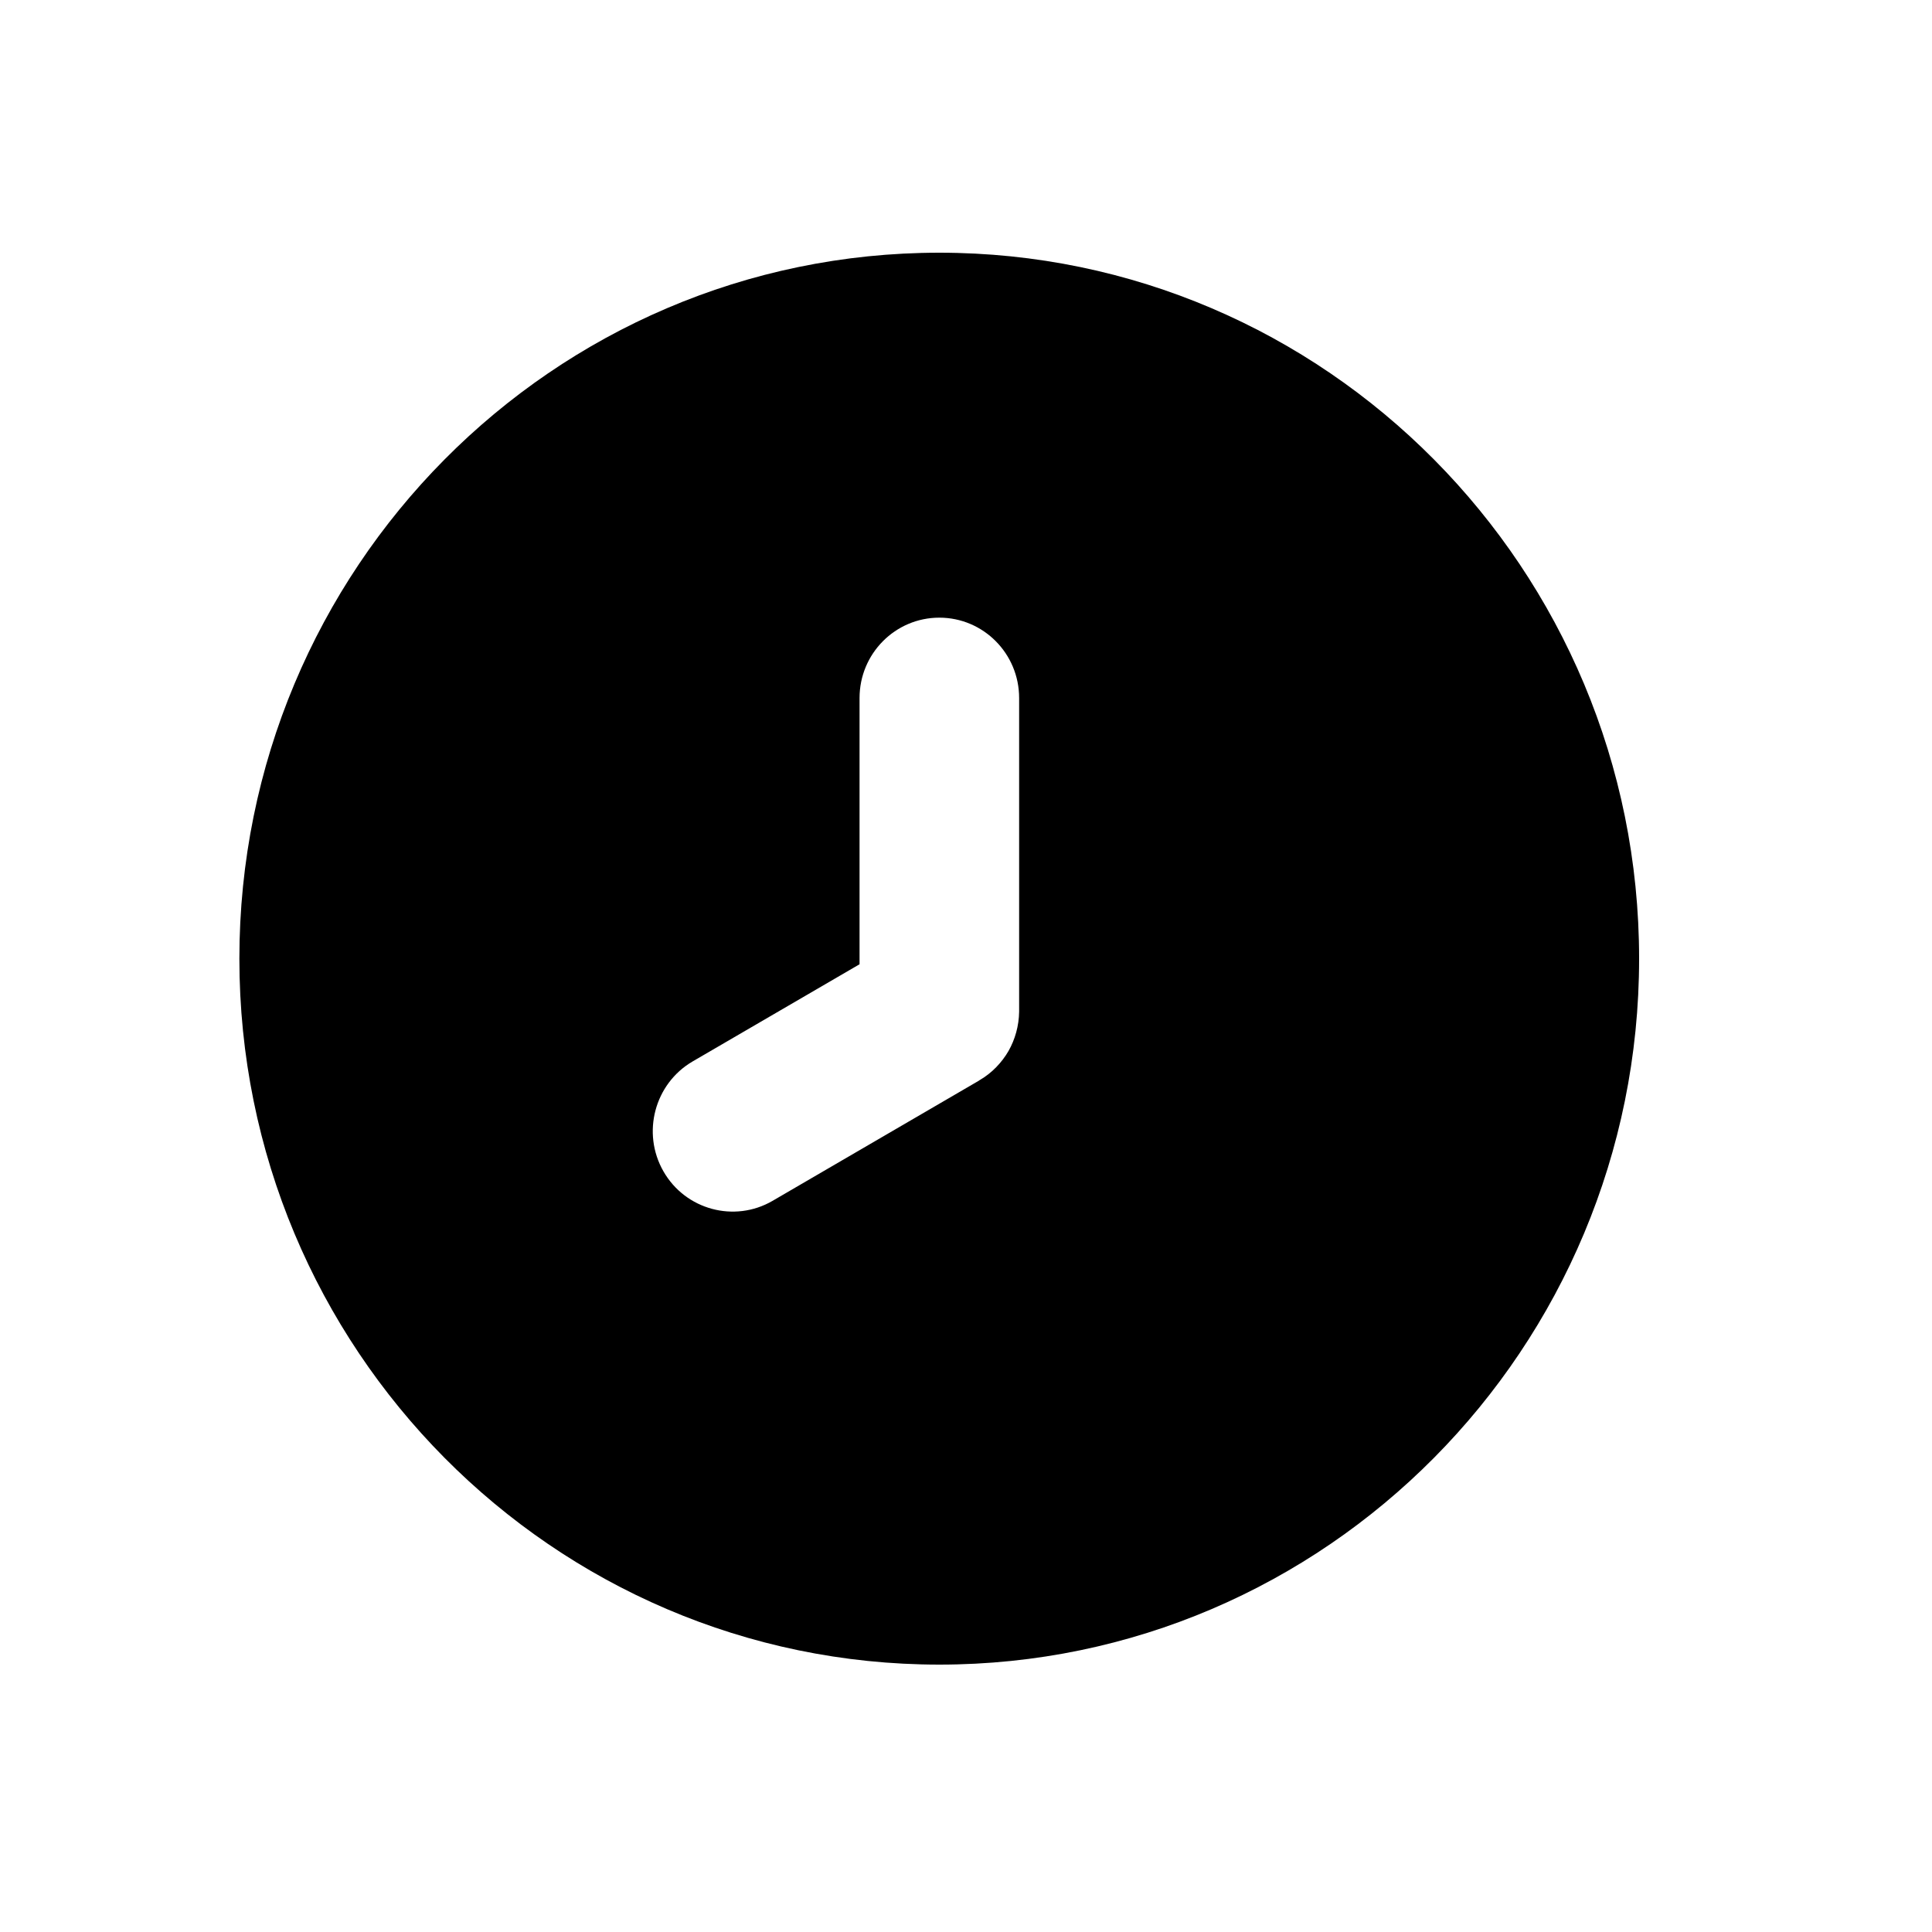
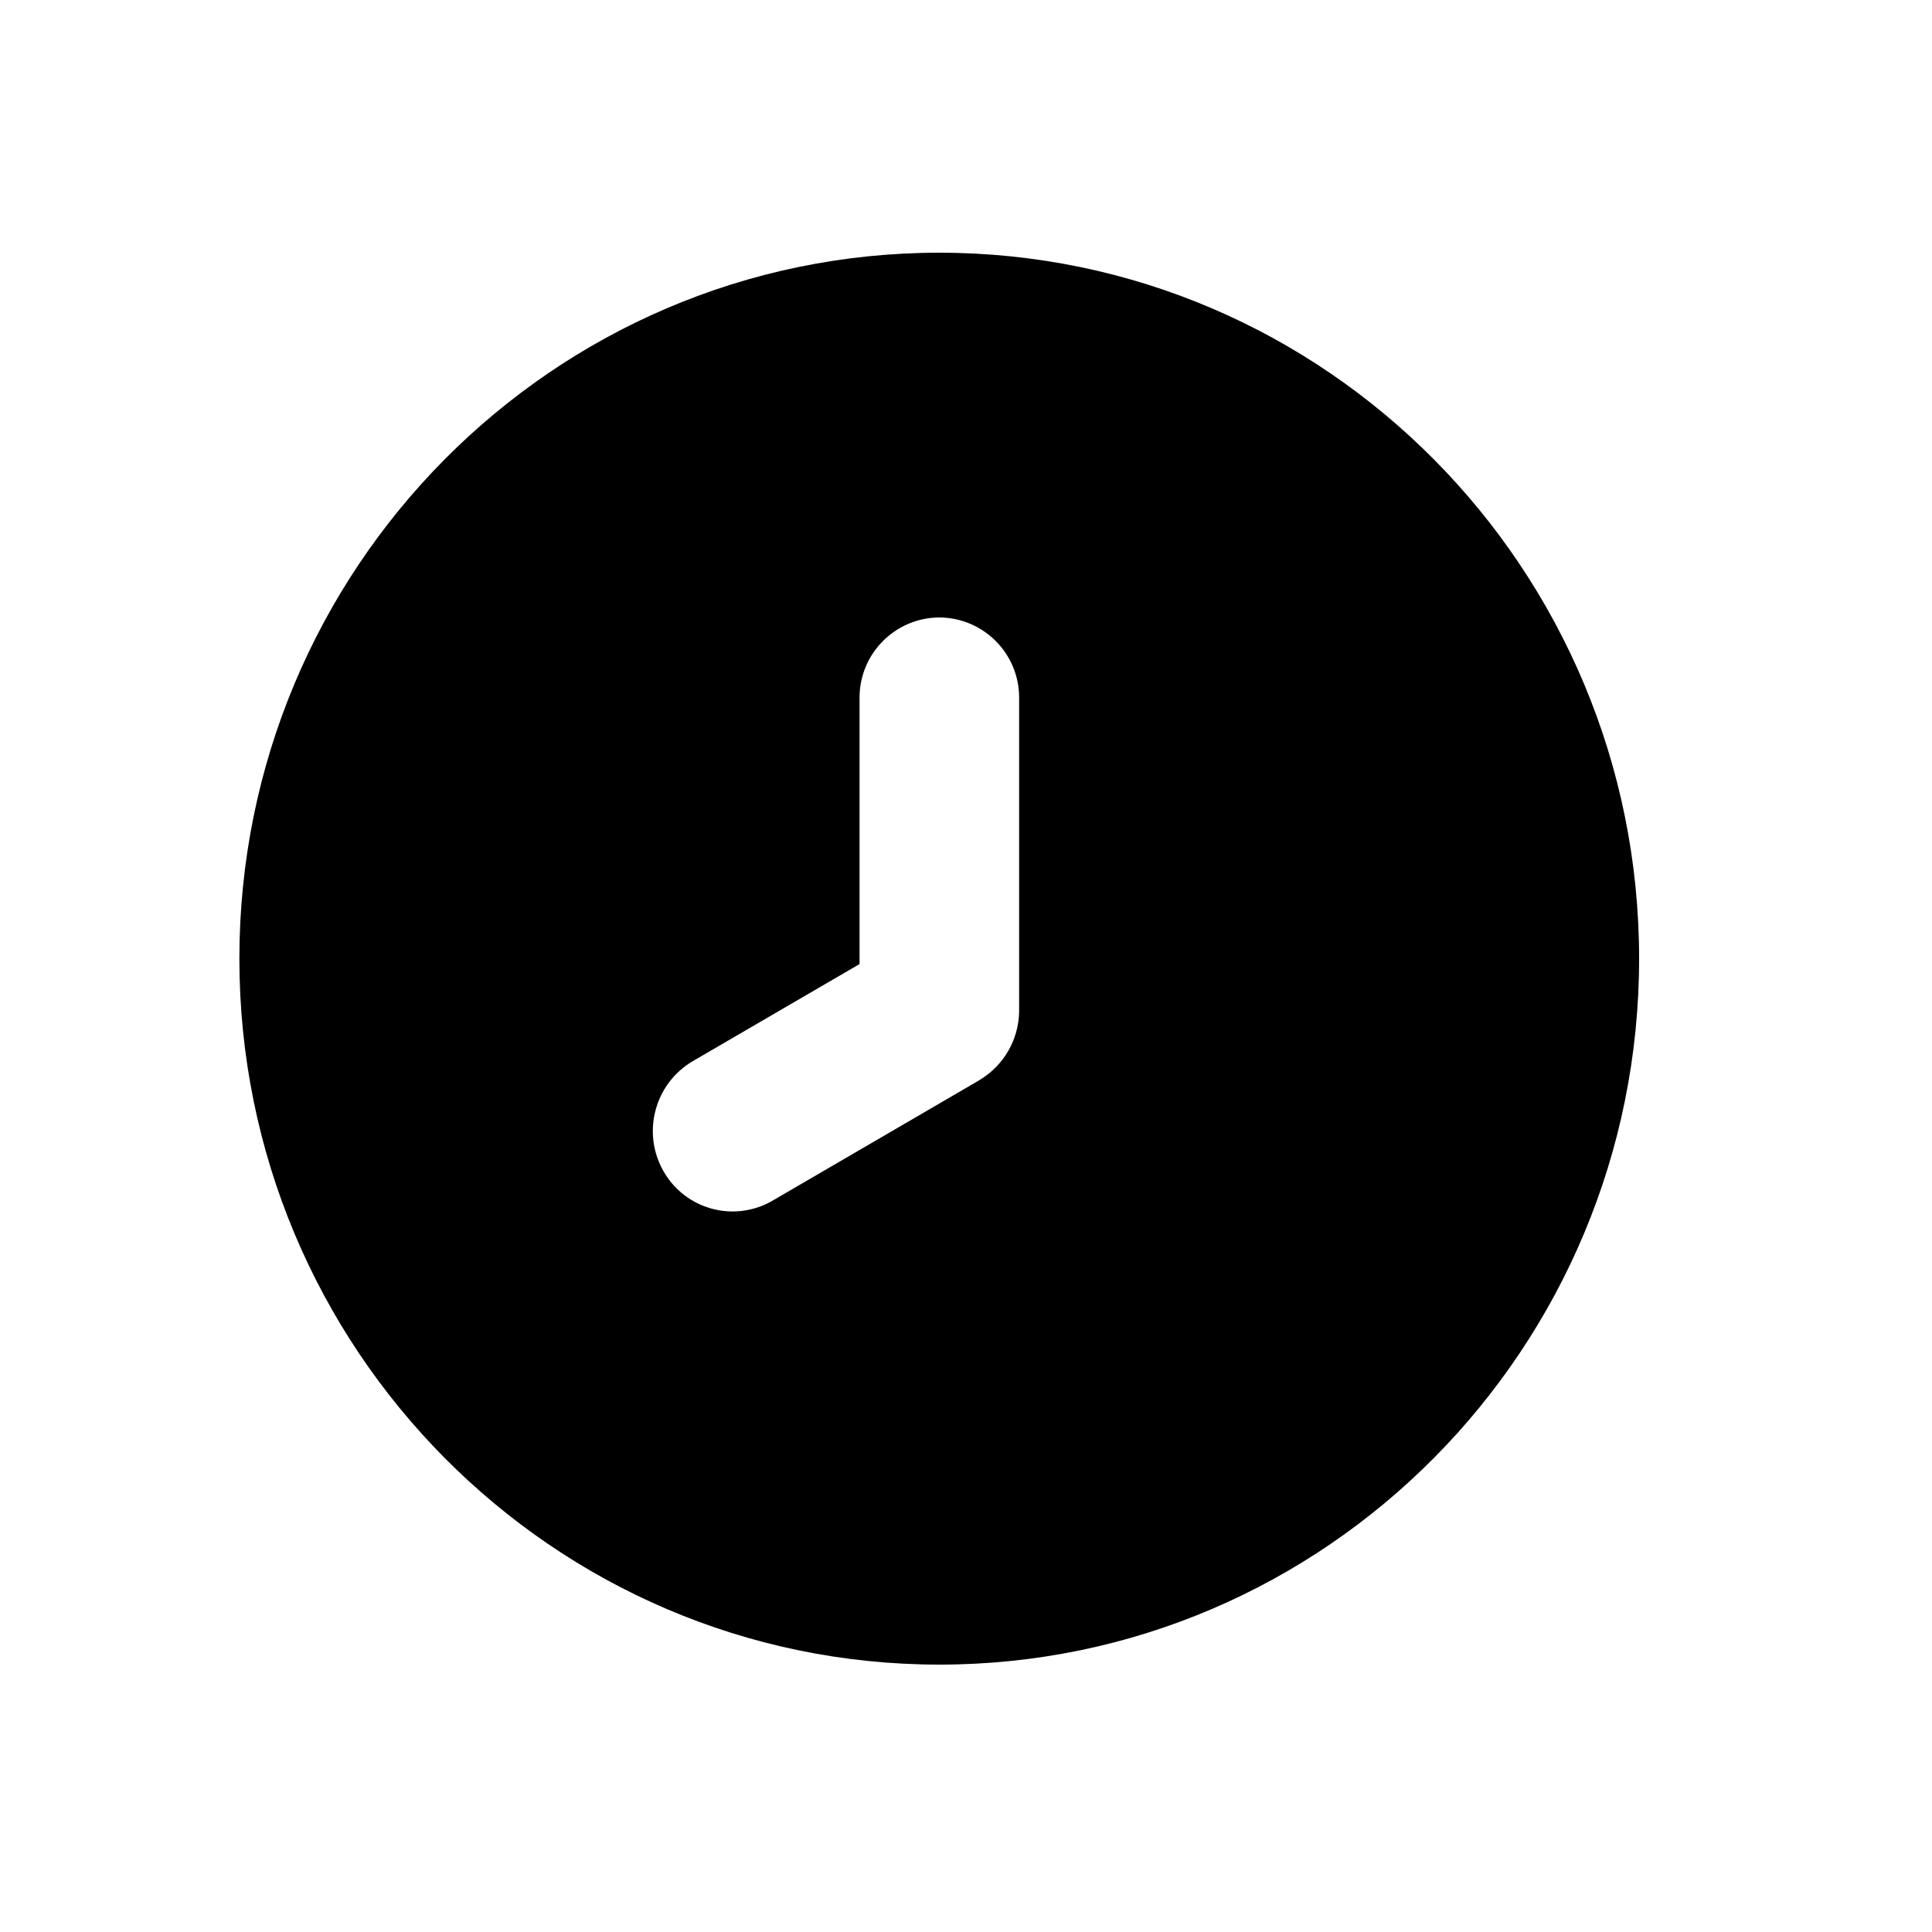
- <svg xmlns="http://www.w3.org/2000/svg" width="10" height="10" viewBox="0 0 10 10" fill="none">
-   <path fill-rule="evenodd" clip-rule="evenodd" d="M5.275 5.229V3.613C5.275 3.383 5.09 3.197 4.862 3.197C4.634 3.197 4.449 3.383 4.449 3.613V4.991L3.585 5.494C3.388 5.609 3.32 5.864 3.434 6.063C3.548 6.262 3.801 6.33 3.998 6.216L5.066 5.594C5.068 5.592 5.07 5.591 5.072 5.59C5.135 5.553 5.185 5.5 5.22 5.44C5.254 5.38 5.274 5.31 5.275 5.236V5.229ZM4.862 1.308C2.862 1.308 1.239 2.945 1.239 4.962C1.239 6.979 2.862 8.616 4.862 8.616C6.861 8.616 8.484 6.979 8.484 4.962C8.484 2.945 6.861 1.308 4.862 1.308Z" fill="currentColor" />
+ <svg xmlns="http://www.w3.org/2000/svg" width="10" height="10" fill="none" viewBox="0 0 10 10">
+   <path fill="currentColor" fill-rule="evenodd" d="M5.275 5.23V3.612a.415.415 0 0 0-.413-.416.415.415 0 0 0-.413.416V4.99l-.864.503a.42.42 0 0 0-.151.569c.114.2.367.267.564.153l1.068-.622.006-.004a.42.42 0 0 0 .203-.354zm-.413-3.922c-2 0-3.623 1.637-3.623 3.654s1.623 3.654 3.623 3.654 3.622-1.637 3.622-3.654-1.623-3.654-3.622-3.654" clip-rule="evenodd" />
</svg>
